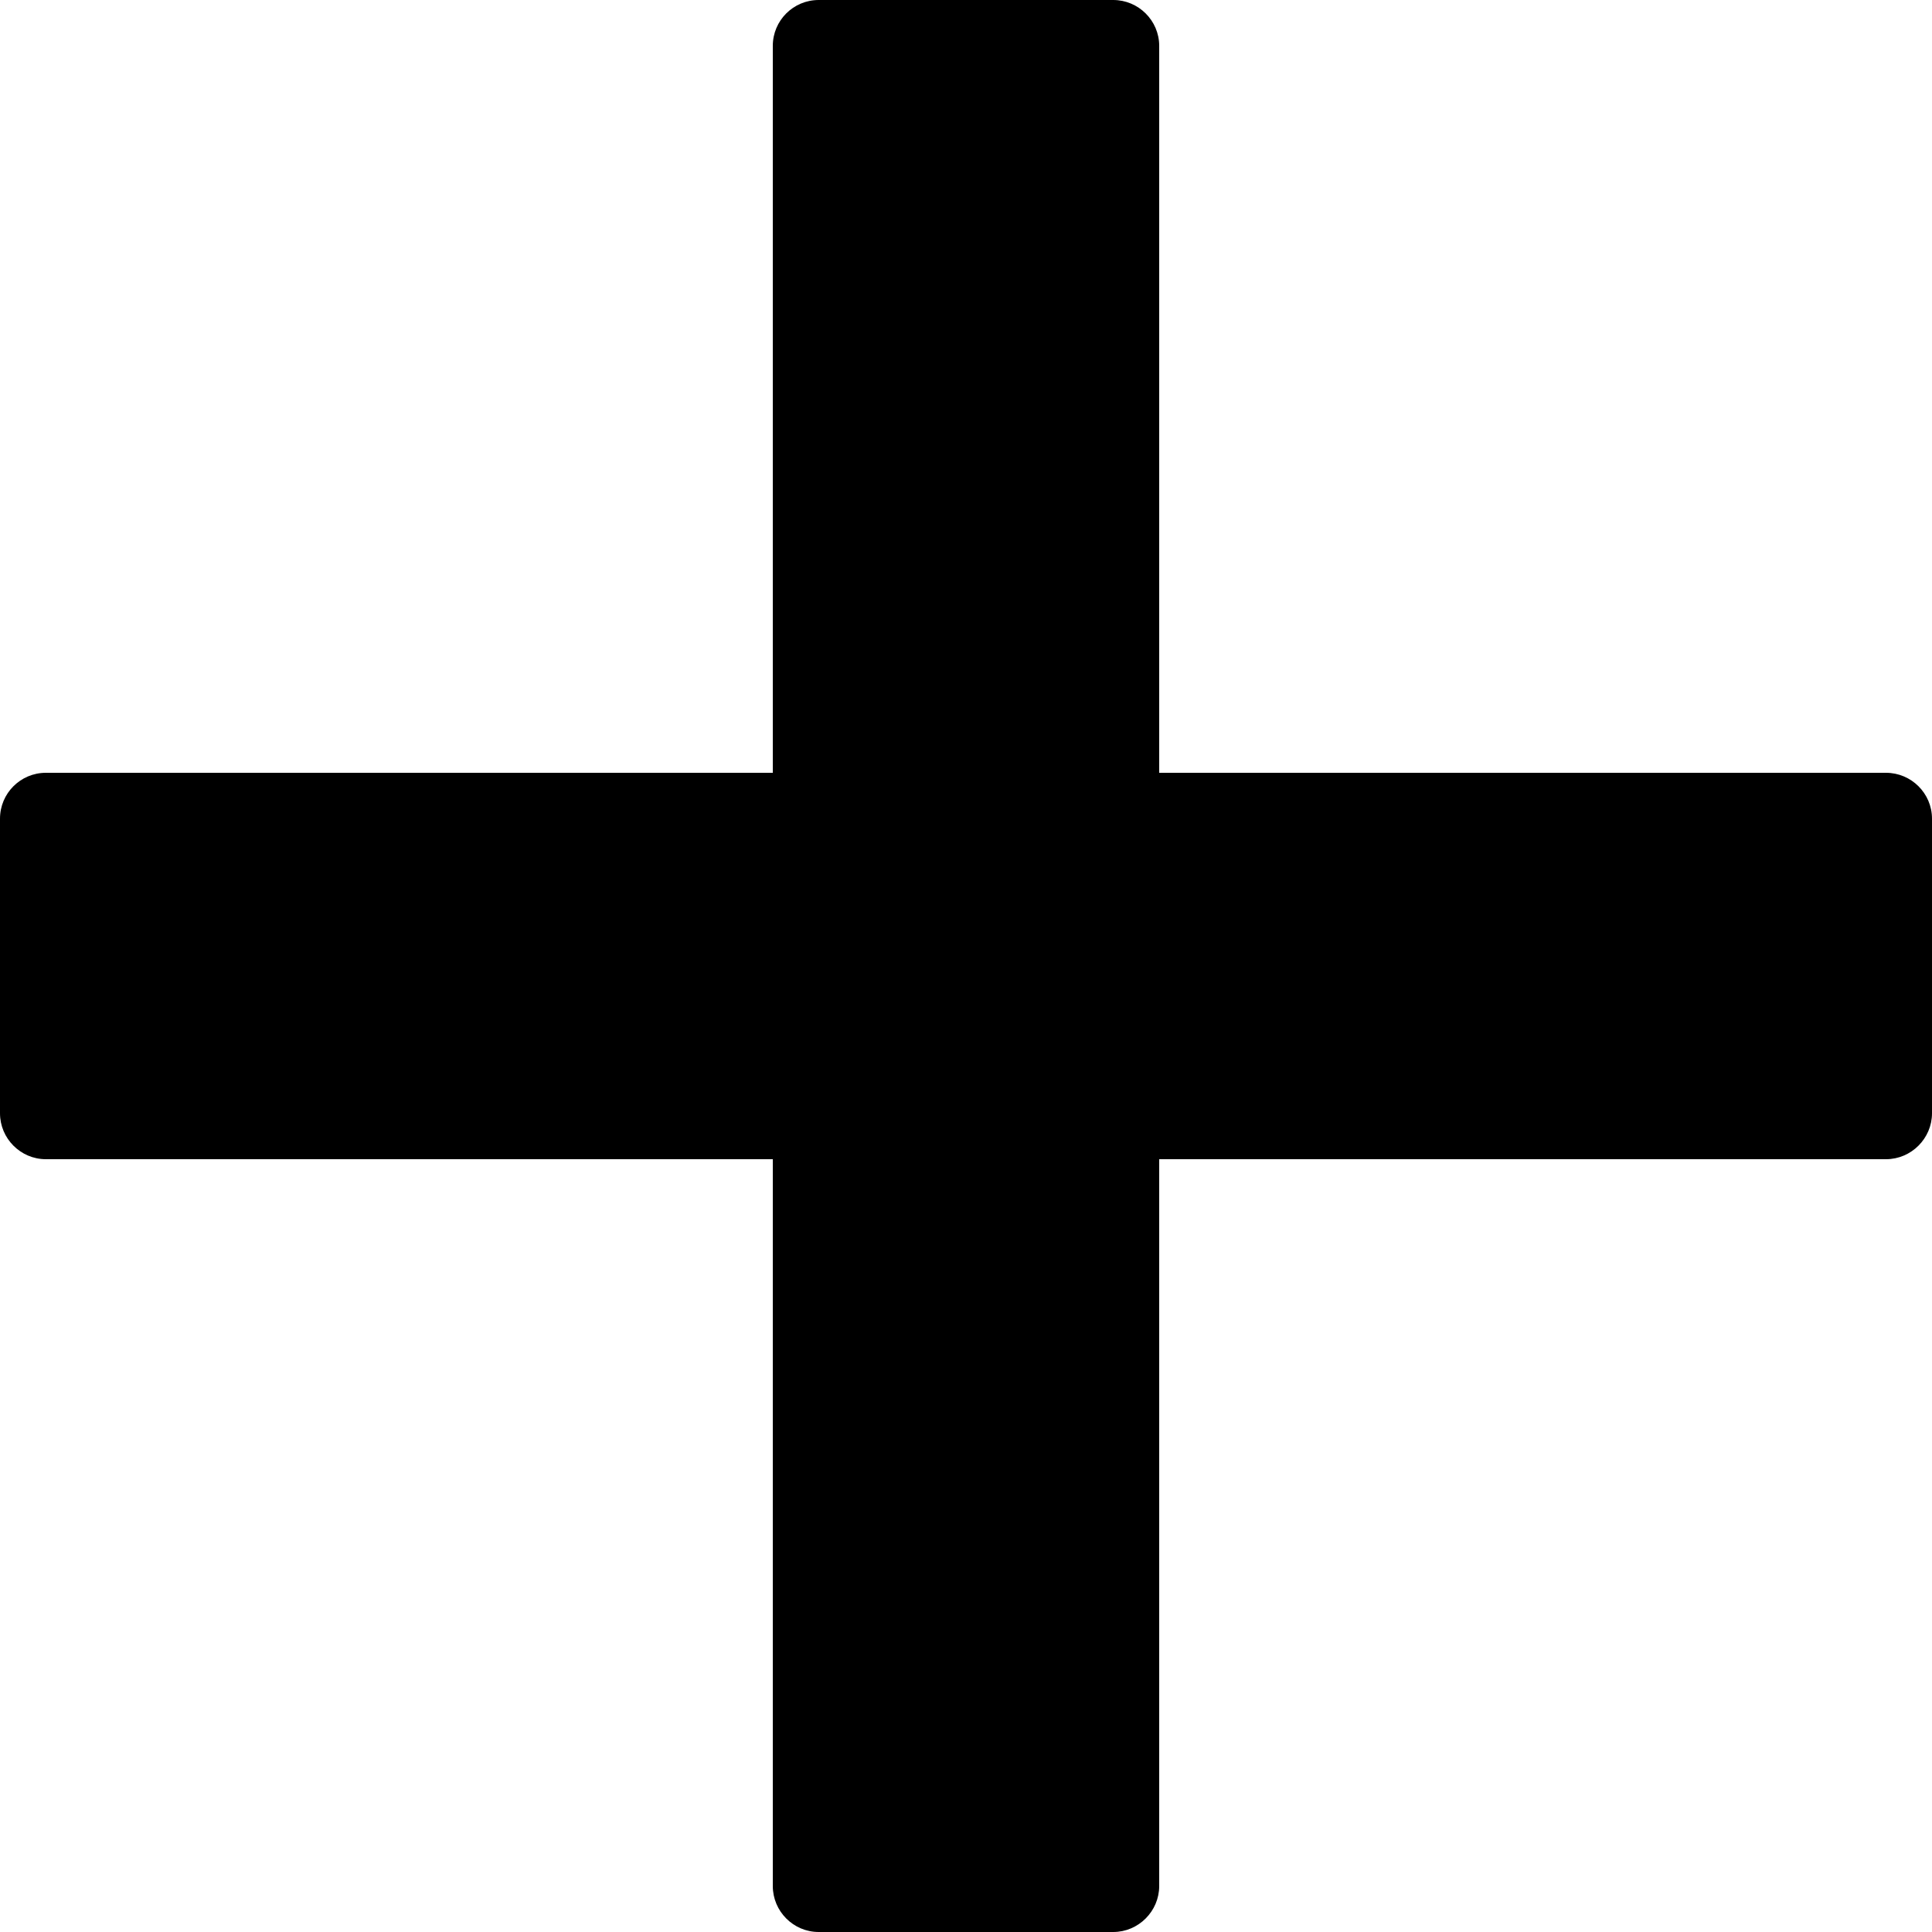
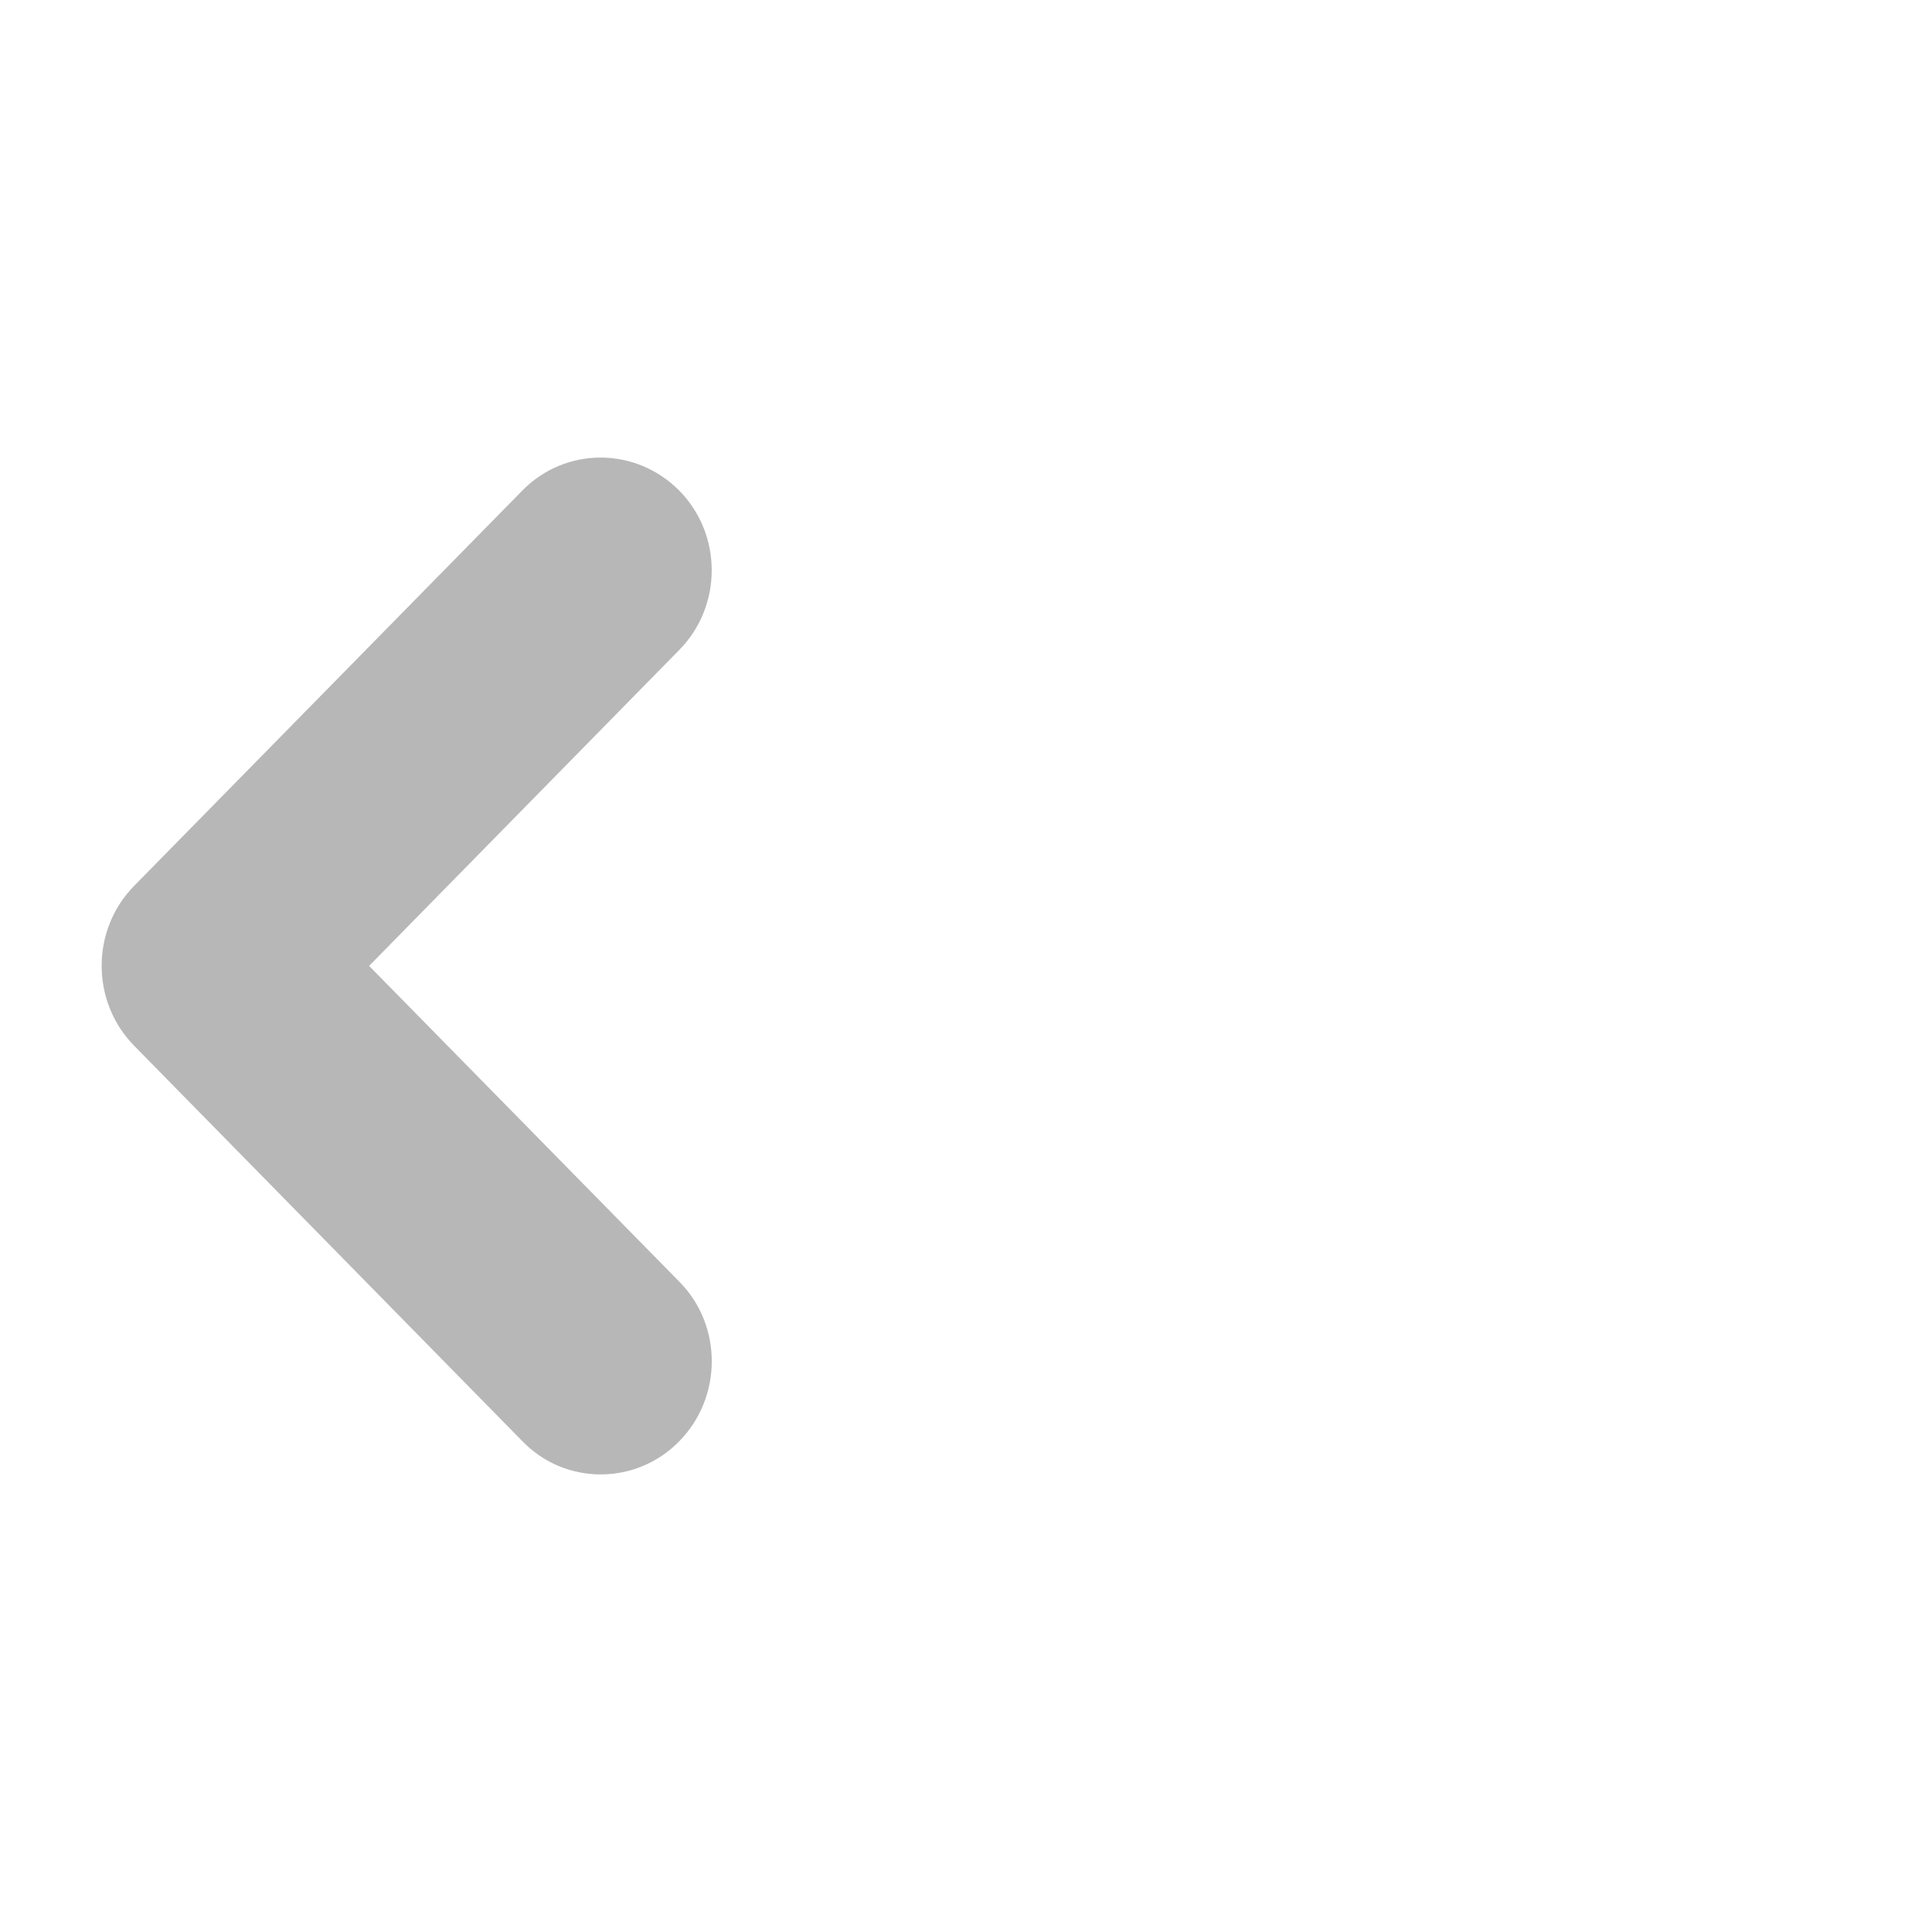
<svg xmlns="http://www.w3.org/2000/svg" viewBox="2 3 19 19" width="19" height="19">
-   <g transform="matrix(1, 0, 0, 1, 2, 3)" style="transform-origin: 5e-06px 2e-06px;">
-     <path d="M 18.468 8.029 L 10.909 8.029 L 10.909 0.468 L 8.029 0.468 L 8.029 8.029 L 0.468 8.029 L 0.468 10.909 L 8.029 10.909 L 8.029 18.468 L 10.909 18.468 L 10.909 10.909 L 18.468 10.909 L 18.468 8.029 Z" style="transform-origin: 9.469px 9.469px;" />
-     <path d="M 18.548 11.4 L 11.4 11.4 L 11.4 18.548 C 11.4 18.796 11.196 19 10.948 19 L 8.051 19 C 7.802 19 7.6 18.796 7.6 18.548 L 7.6 11.4 L 0.451 11.4 C 0.202 11.4 0 11.196 0 10.948 L 0 8.051 C 0 7.802 0.202 7.6 0.451 7.6 L 7.6 7.6 L 7.6 0.451 C 7.6 0.202 7.802 0 8.051 0 L 10.948 0 C 11.196 0 11.4 0.202 11.4 0.451 L 11.4 7.6 L 18.548 7.6 C 18.796 7.6 19 7.802 19 8.051 L 19 10.948 C 19 11.196 18.796 11.4 18.548 11.4 Z M 18.094 8.504 L 10.948 8.504 C 10.698 8.504 10.494 8.301 10.494 8.051 L 10.494 0.904 L 8.504 0.904 L 8.504 8.051 C 8.504 8.301 8.301 8.504 8.051 8.504 L 0.904 8.504 L 0.904 10.494 L 8.051 10.494 C 8.301 10.494 8.504 10.698 8.504 10.948 L 8.504 18.094 L 10.494 18.094 L 10.494 10.948 C 10.494 10.698 10.698 10.494 10.948 10.494 L 18.094 10.494 L 18.094 8.504 Z" style="transform-origin: 9.5px 9.5px;" />
-   </g>
+   <g transform="matrix(-1.000001, 0, 0, 1.000001, 11.49968, 12.50033)" style="transform-origin: 9.07348e-07px -2e-06px;" />
+   <path d="M 7.906 17.5 C 8.187 17.5 8.467 17.392 8.681 17.173 C 9.106 16.739 9.106 16.034 8.681 15.605 L 5.63 12.499 L 8.679 9.393 C 9.106 8.961 9.106 8.255 8.679 7.824 C 8.251 7.392 7.561 7.392 7.137 7.824 L 3.32 11.711 C 2.893 12.145 2.893 12.851 3.32 13.285 L 7.137 17.173 C 7.348 17.392 7.63 17.5 7.906 17.5 Z" style="fill: rgb(183, 183, 183); transform-origin: 19.907px -0.837px;" />
</svg>
